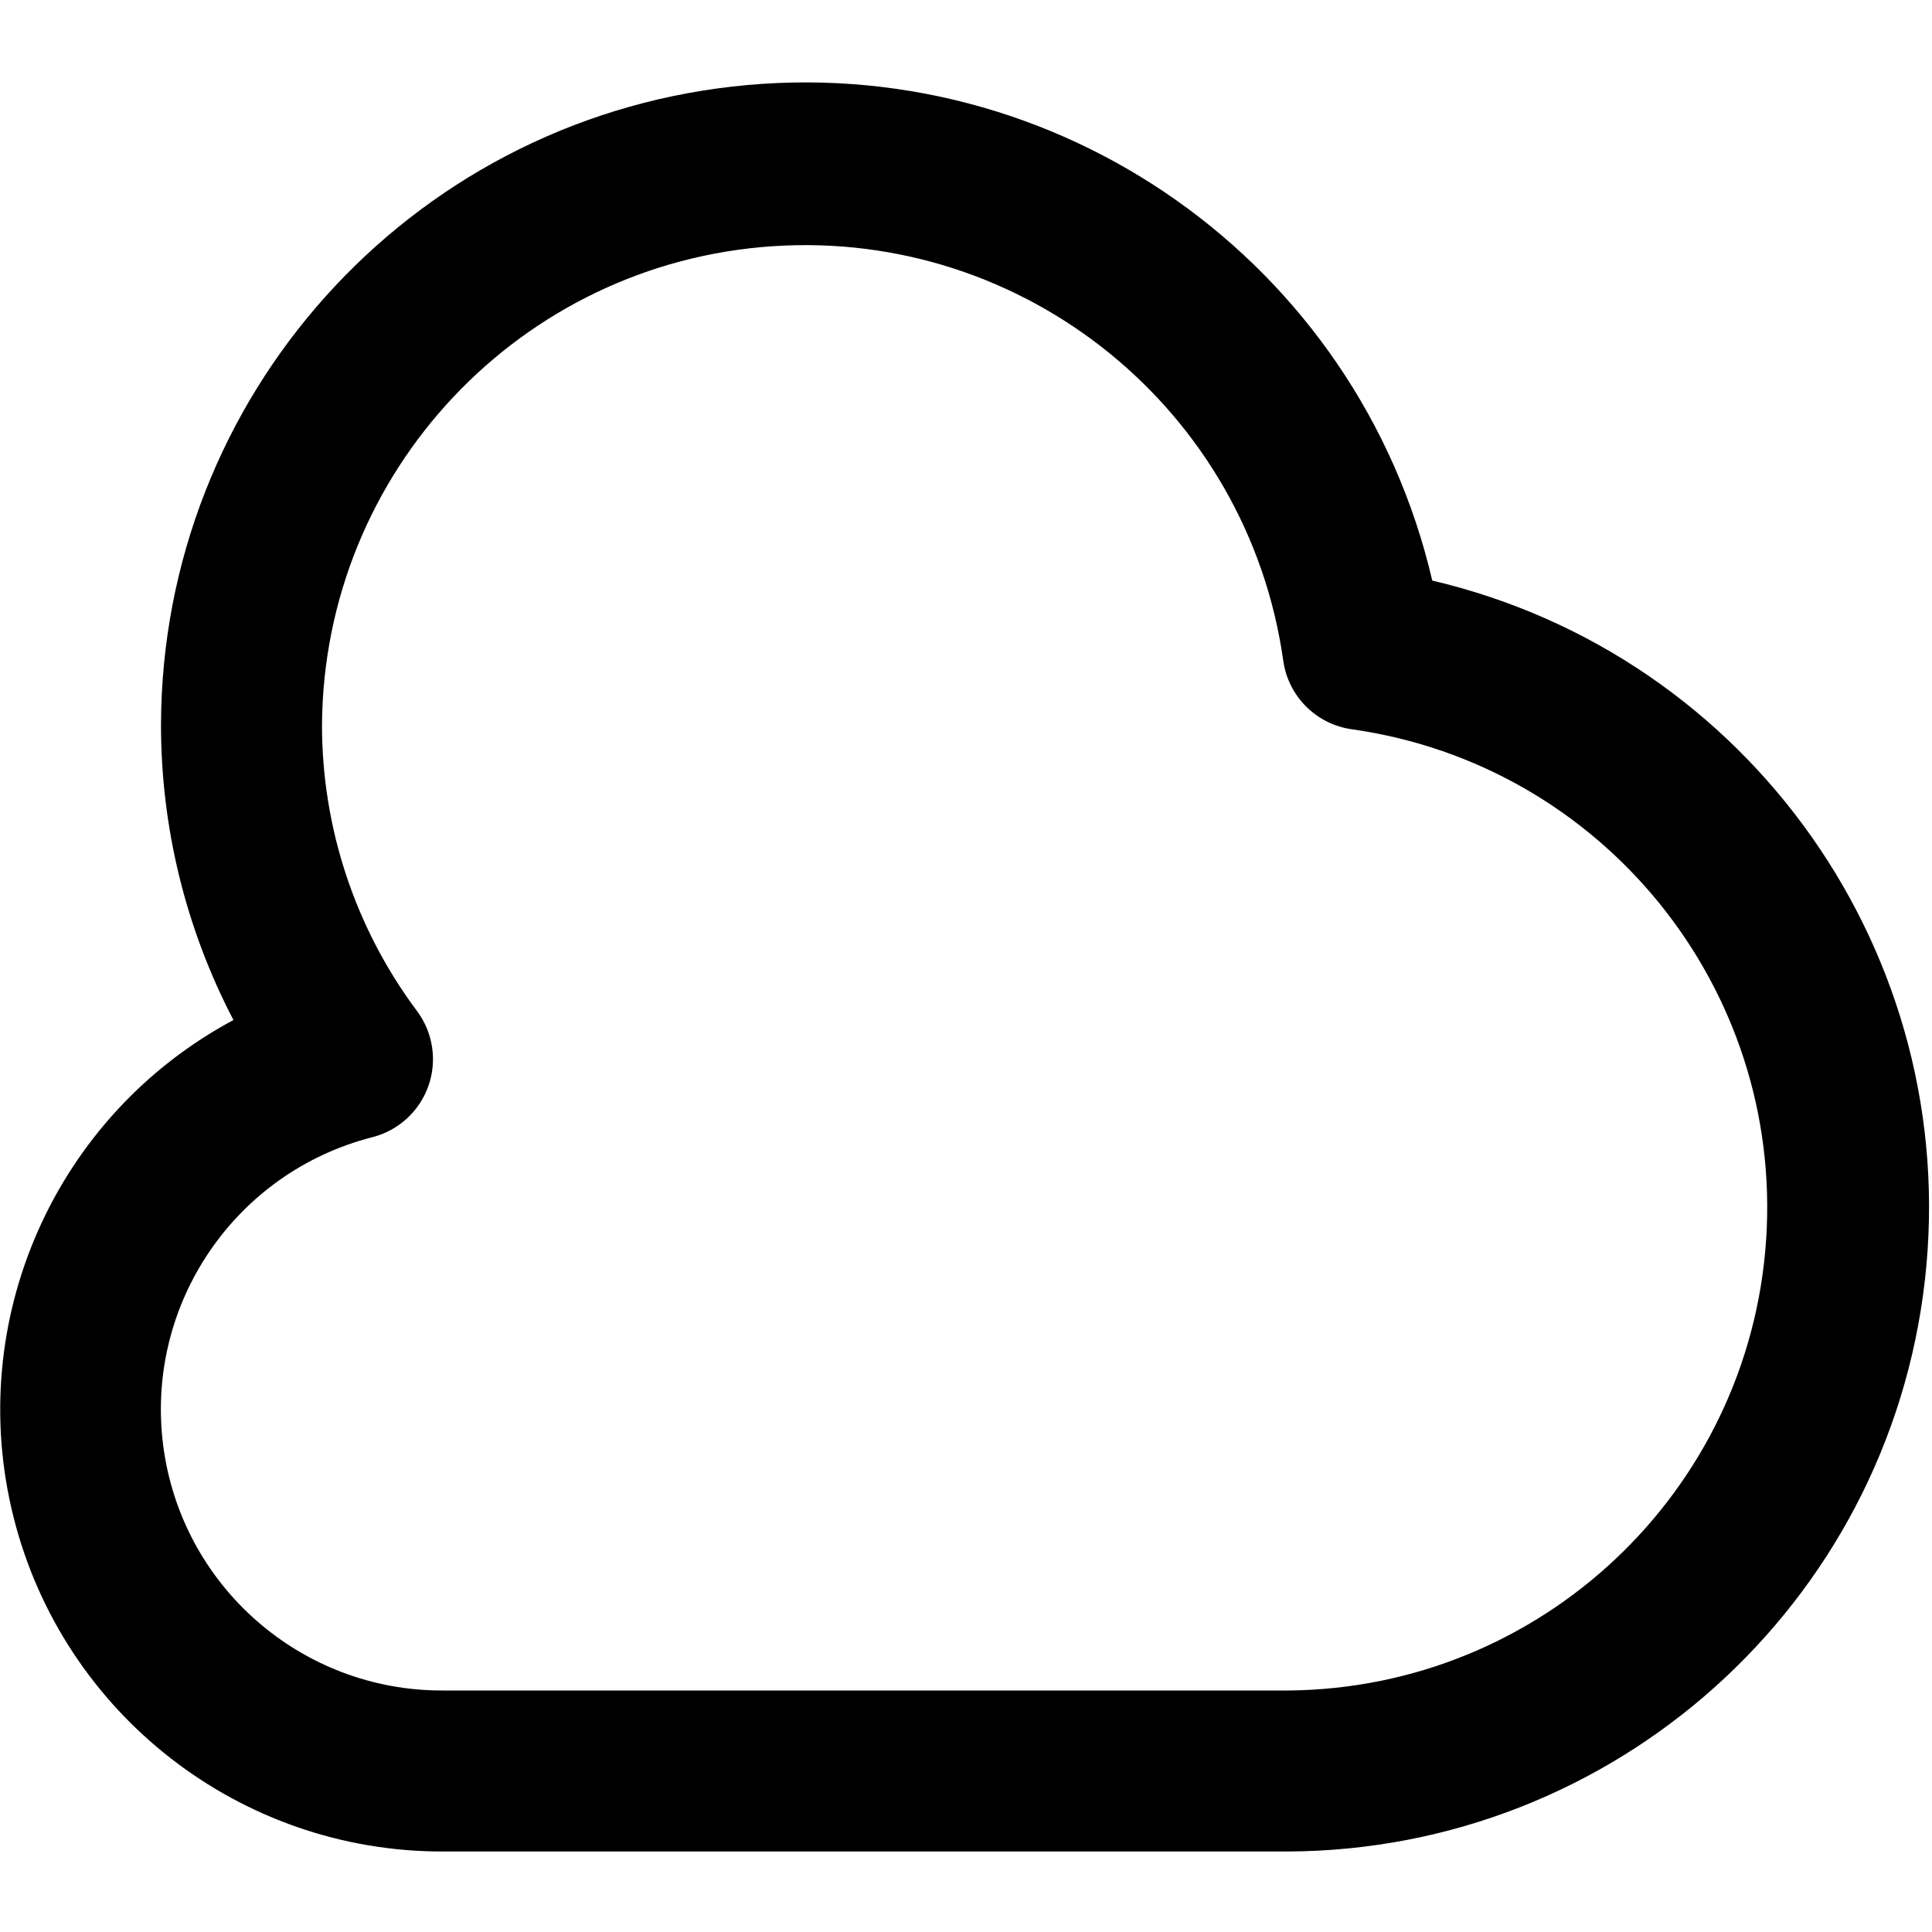
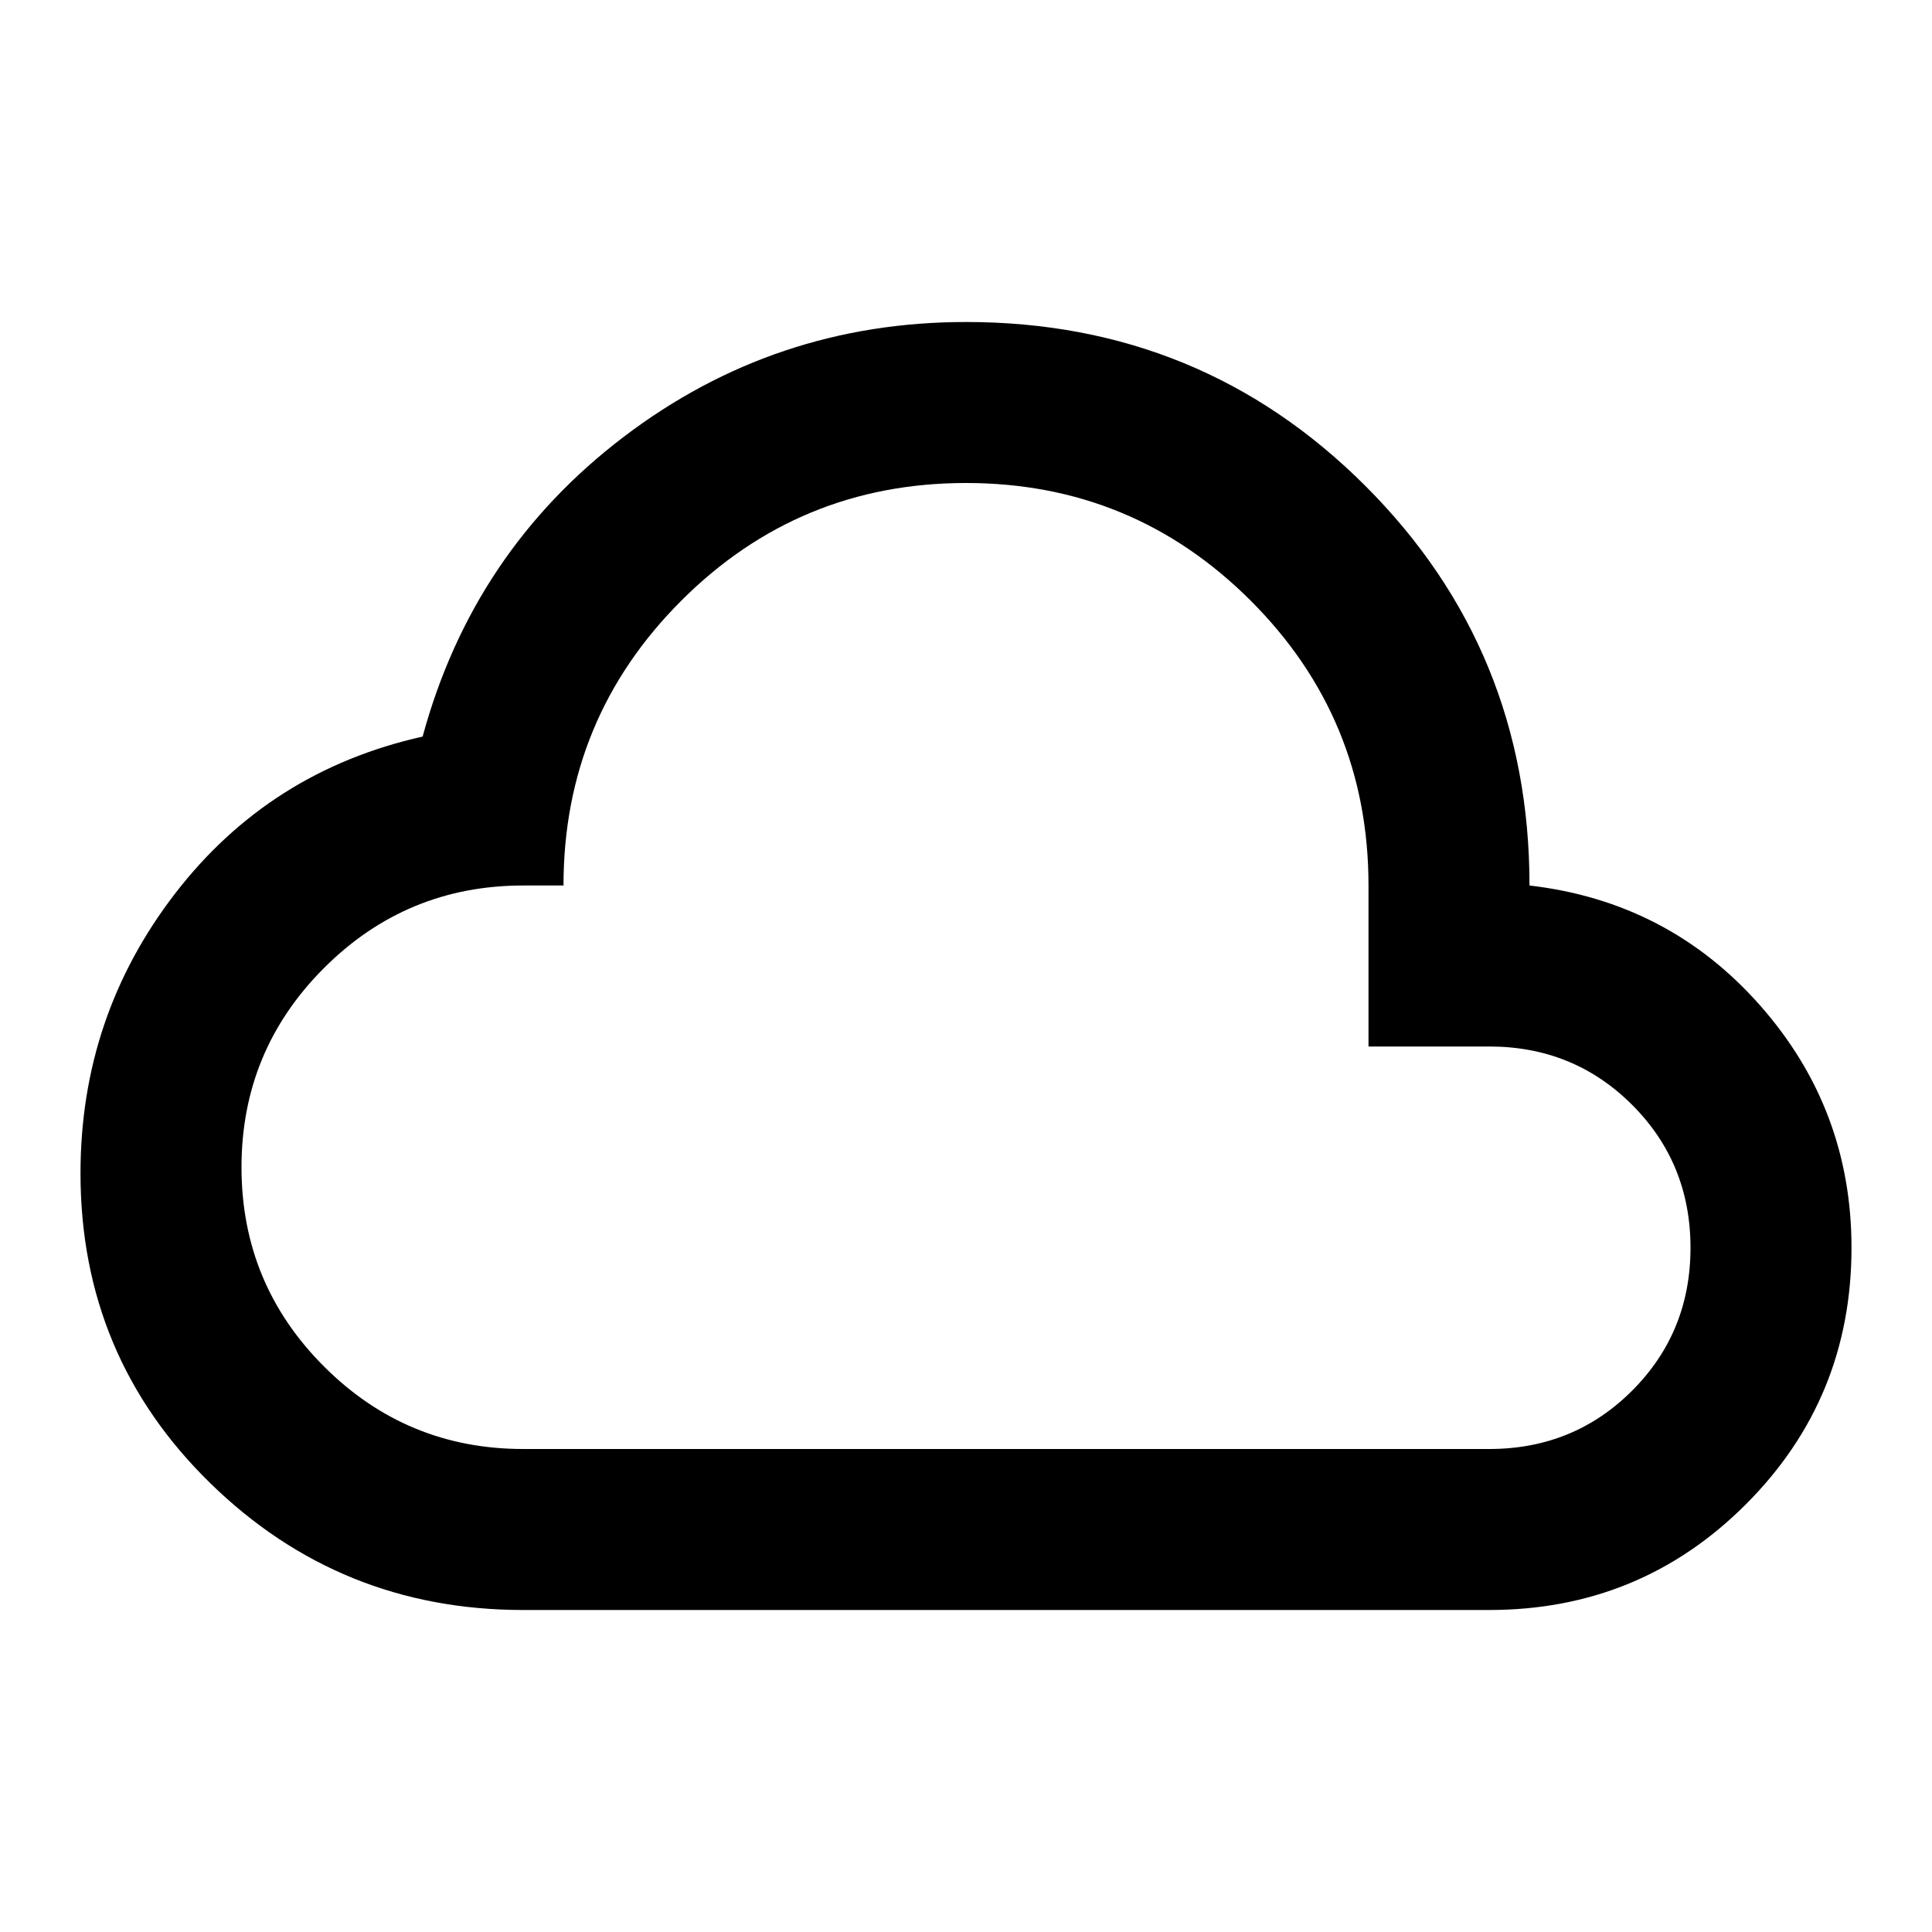
- <svg xmlns="http://www.w3.org/2000/svg" id="Outline" viewBox="0 0 24 24" width="512" height="512">
-   <path d="M17.792,7.212A8,8,0,0,0,2,9a7.915,7.915,0,0,0,.9,3.671A5.49,5.49,0,0,0,5.5,23H16A8,8,0,0,0,17.792,7.212ZM16,21H5.5a3.491,3.491,0,0,1-.872-6.874,1,1,0,0,0,.554-1.564A5.936,5.936,0,0,1,4,9a6,6,0,0,1,11.94-.8,1,1,0,0,0,.858.86A6,6,0,0,1,16,21Z" />
+ <svg xmlns="http://www.w3.org/2000/svg" height="24" viewBox="0 -960 960 960" width="24">
+   <path d="M260-160q-91 0-155.5-63T40-377q0-78 47-139t123-78q25-92 100-149t170-57q117 0 198.5 81.5T760-520q69 8 114.5 59.5T920-340q0 75-52.5 127.5T740-160H260Zm0-80h480q42 0 71-29t29-71q0-42-29-71t-71-29h-60v-80q0-83-58.5-141.5T480-720q-83 0-141.5 58.5T280-520h-20q-58 0-99 41t-41 99q0 58 41 99t99 41Zm220-240Z" />
</svg>
